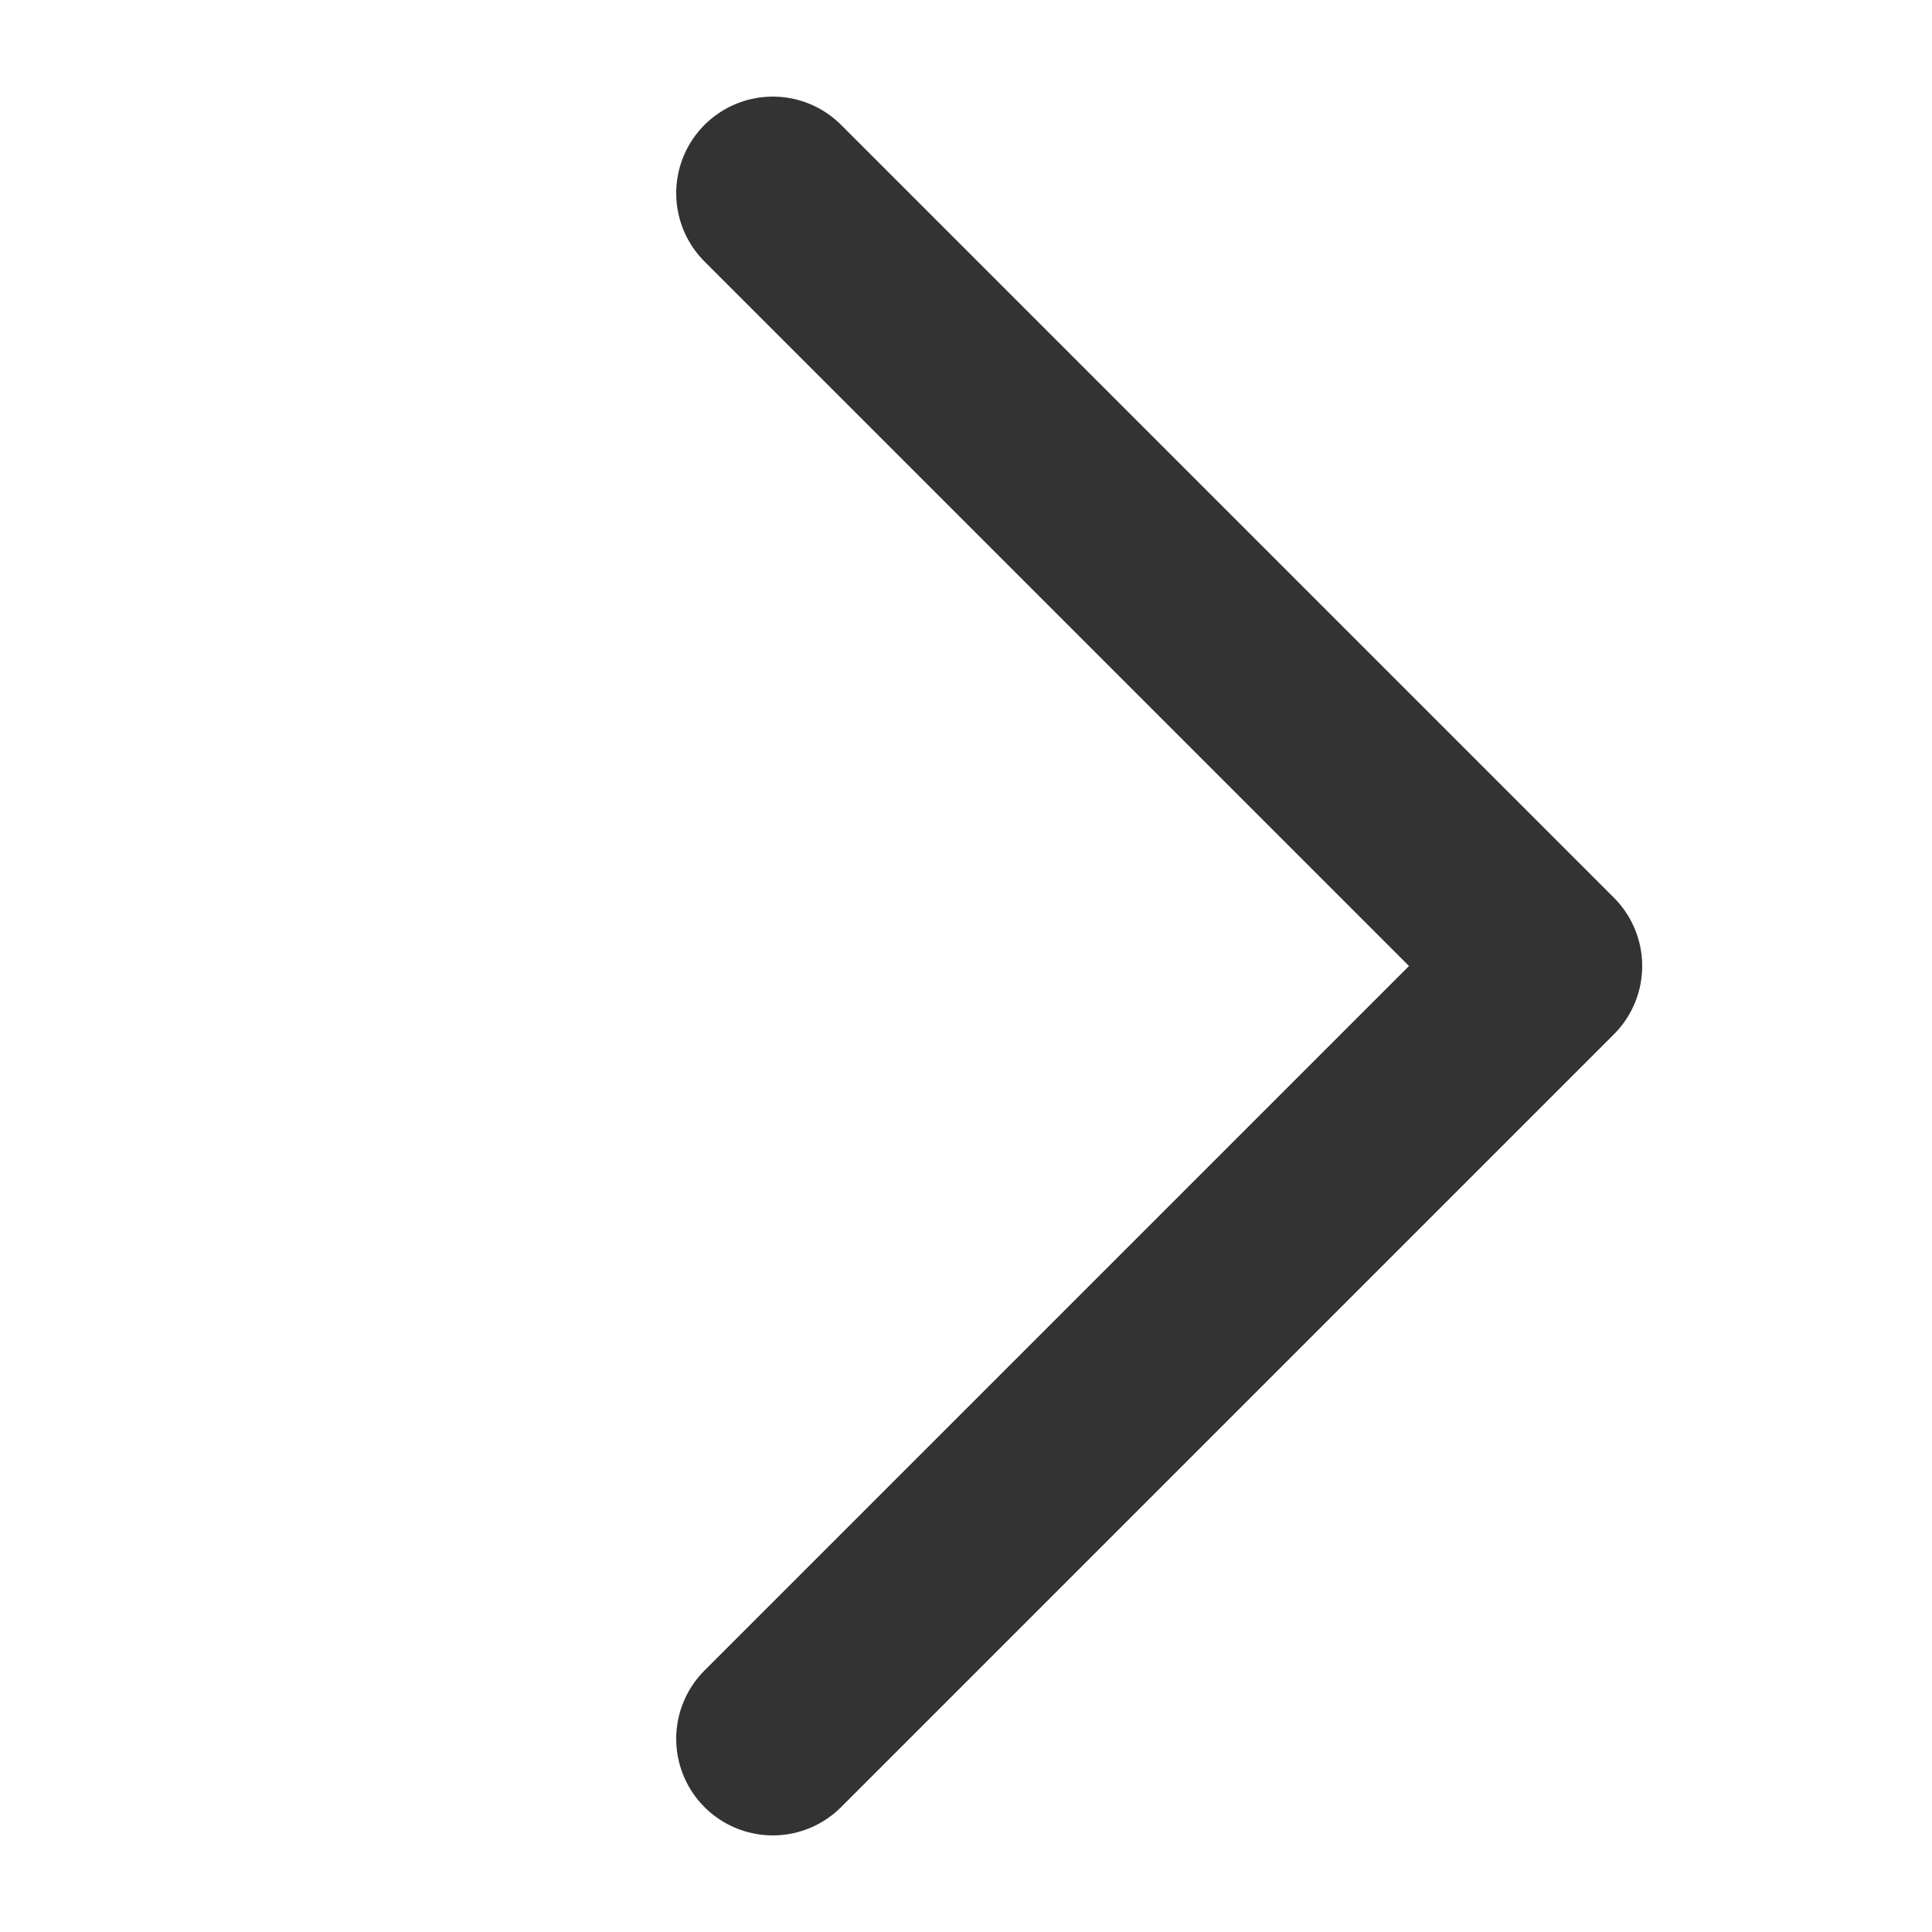
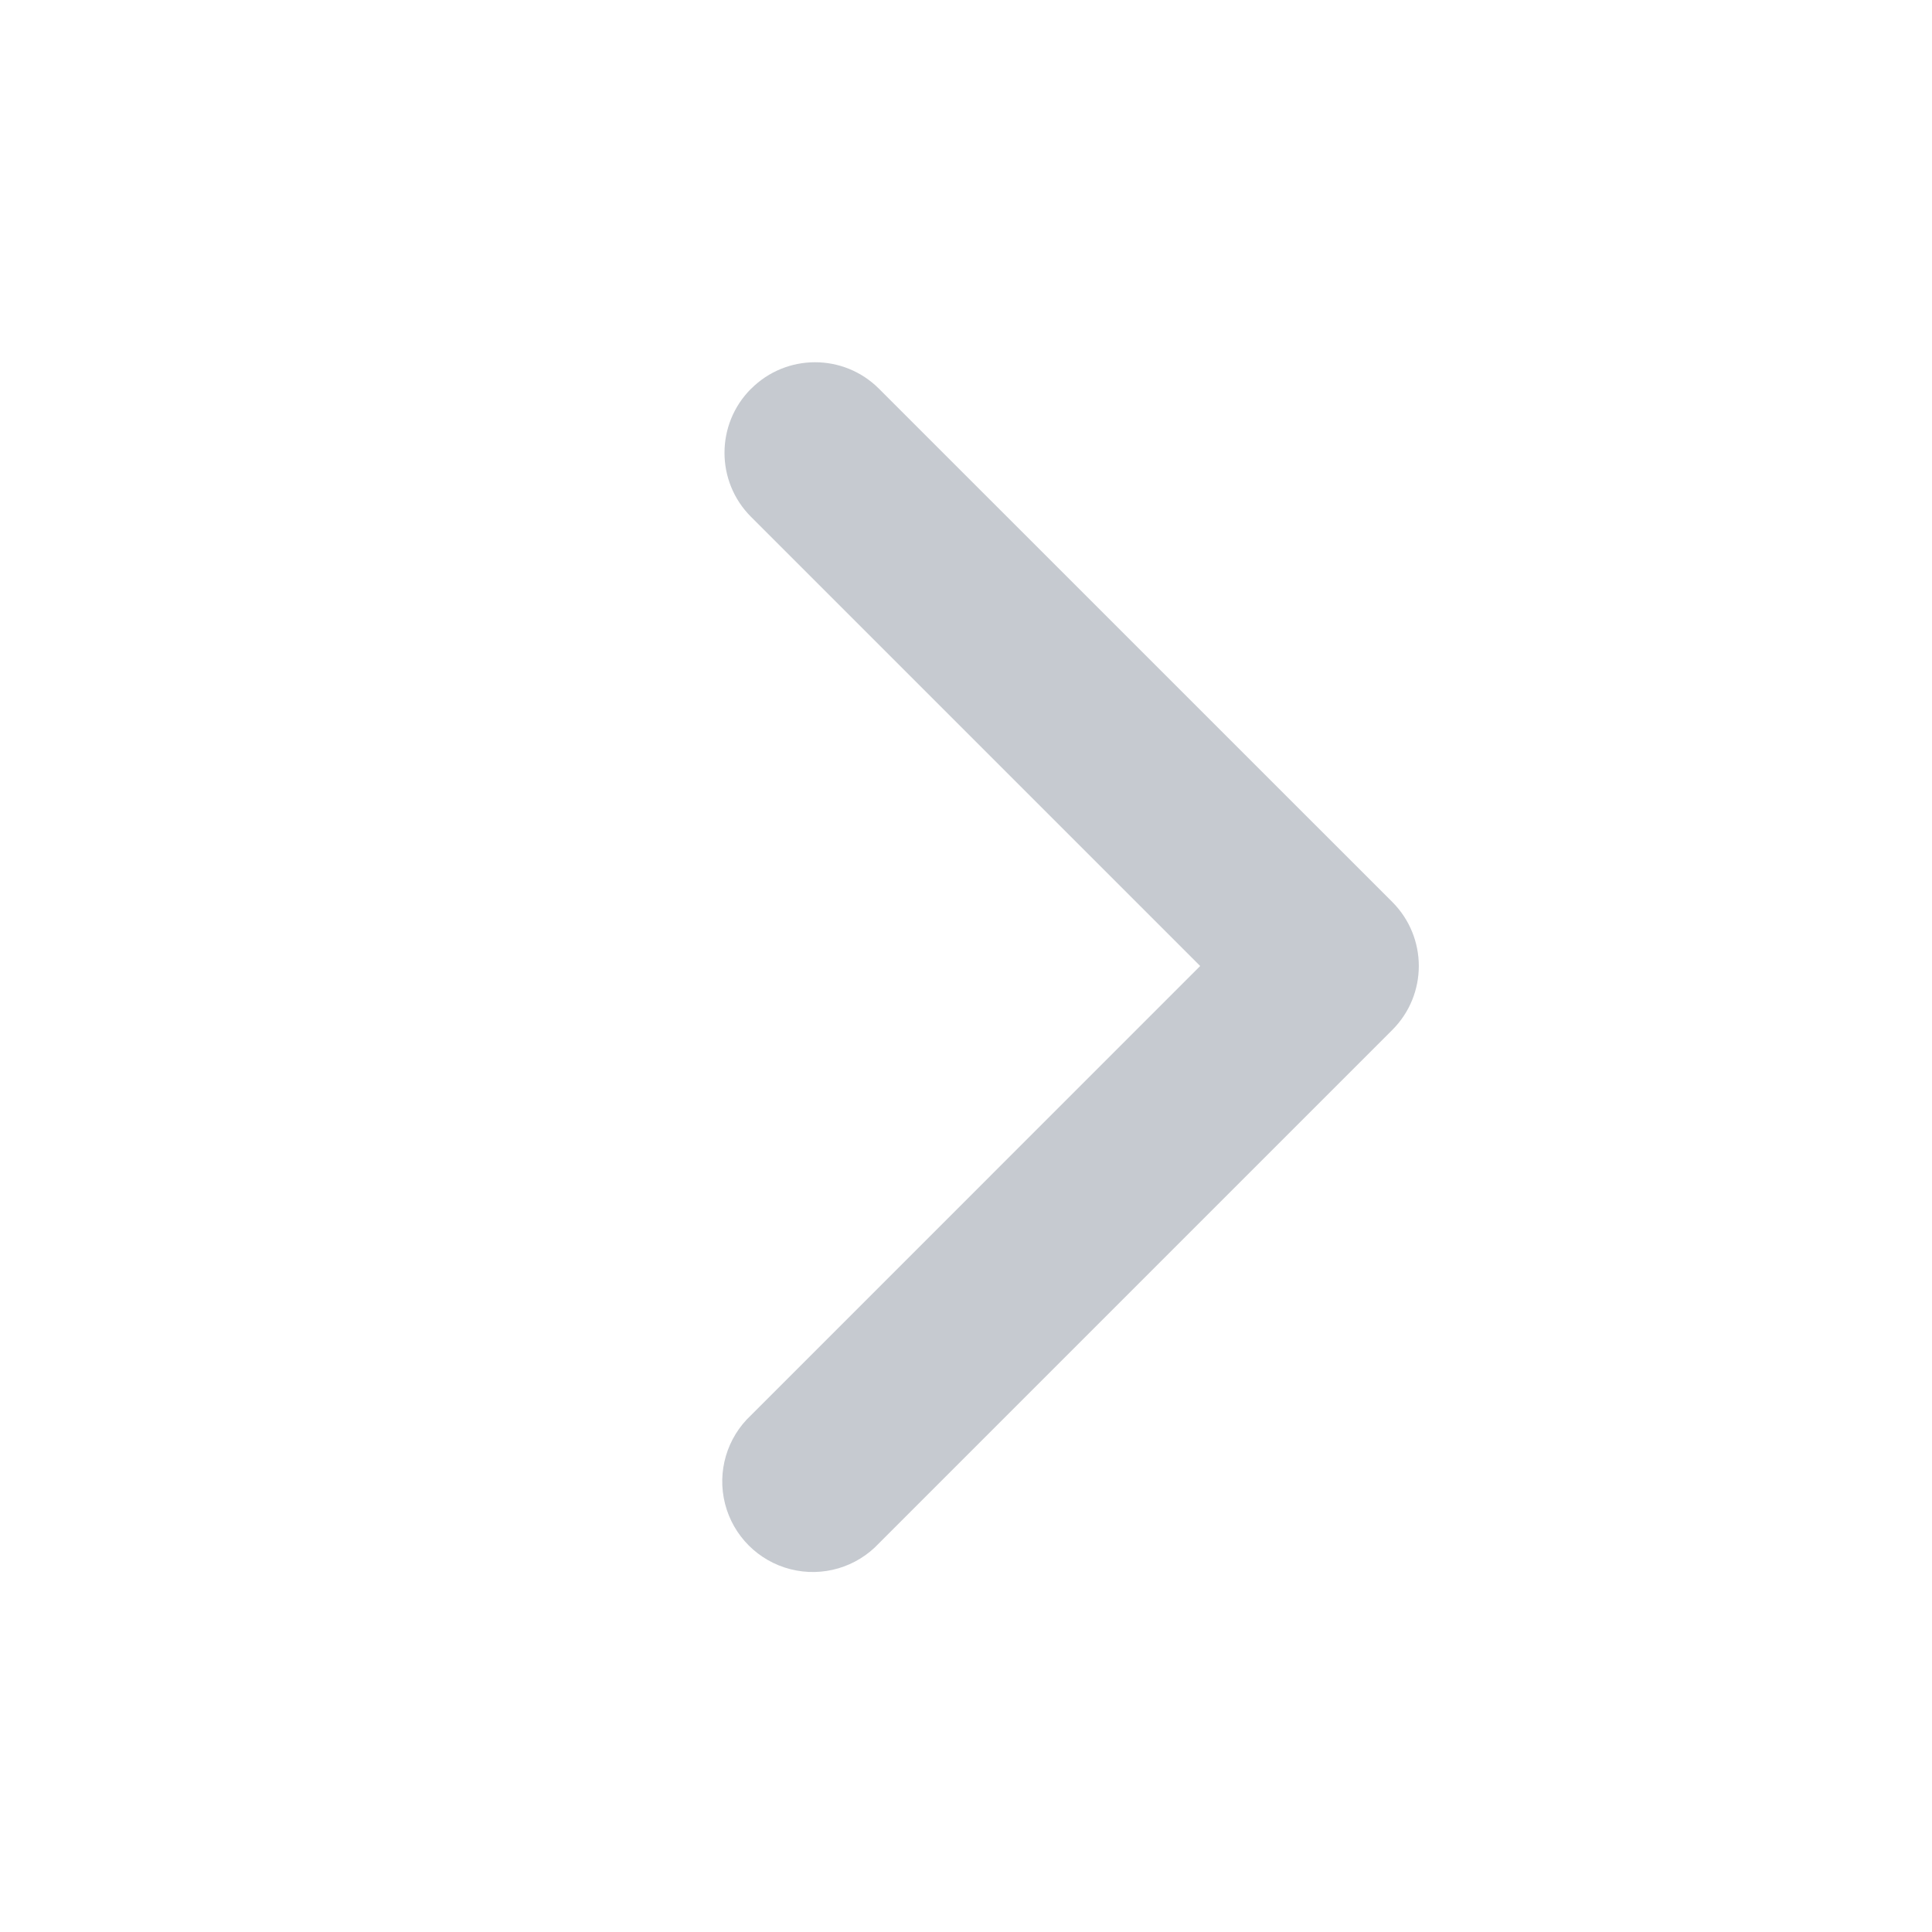
- <svg xmlns="http://www.w3.org/2000/svg" width="10" height="10" viewBox="0 0 10 10">
-   <g fill="none" fill-rule="evenodd" stroke-linecap="round" stroke-linejoin="round">
-     <g stroke="#333">
-       <path d="M0 0L4 4 0 8" transform="translate(-1215, -699) translate(195, 573) translate(230, 96) translate(20, 16) translate(630, 10) translate(144, 5)" />
-     </g>
-   </g>
+ <svg xmlns="http://www.w3.org/2000/svg" width="20" height="20" fill="none" viewBox="0 0 24 24">
+   <path fill-rule="evenodd" clip-rule="evenodd" fill="#c6cad0" d="M9.33 4.83c.439-.44 1.151-.44 1.59 0l6.375 6.374c.44.44.44 1.152 0 1.591L10.92 19.17a1.125 1.125 0 1 1-1.59-1.59L14.909 12l-5.58-5.58a1.125 1.125 0 0 1 0-1.59z" />
</svg>
